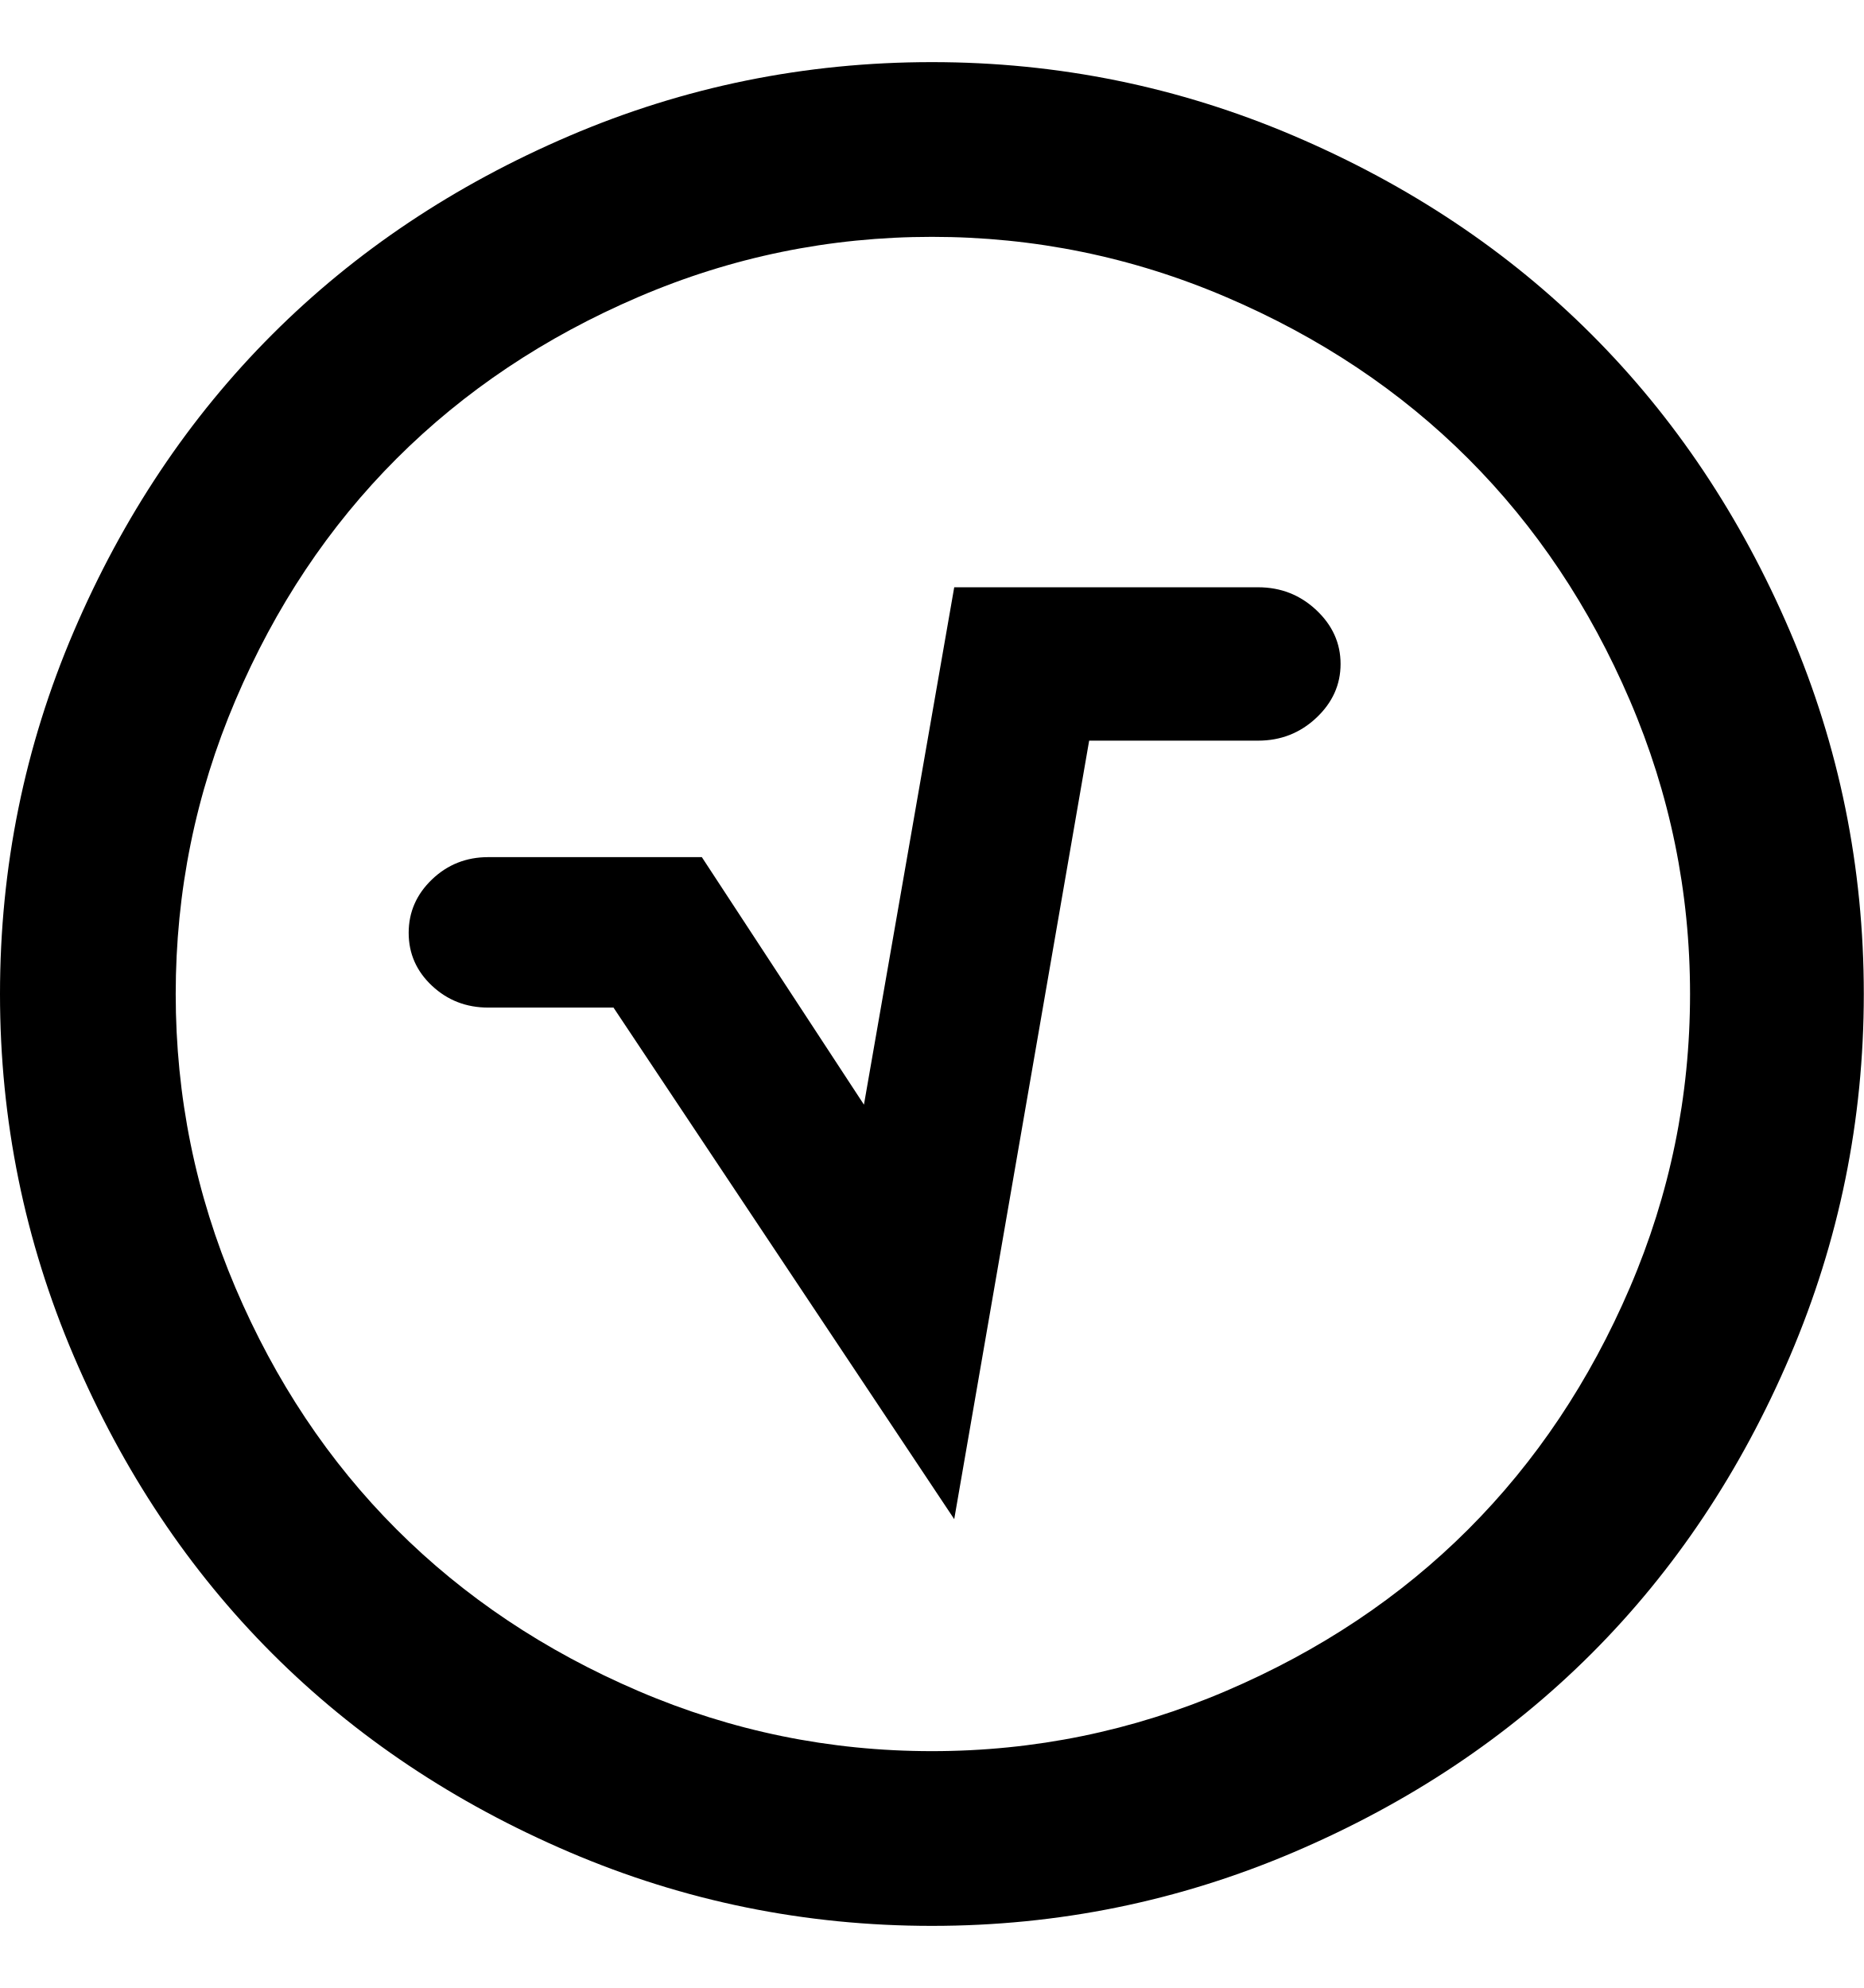
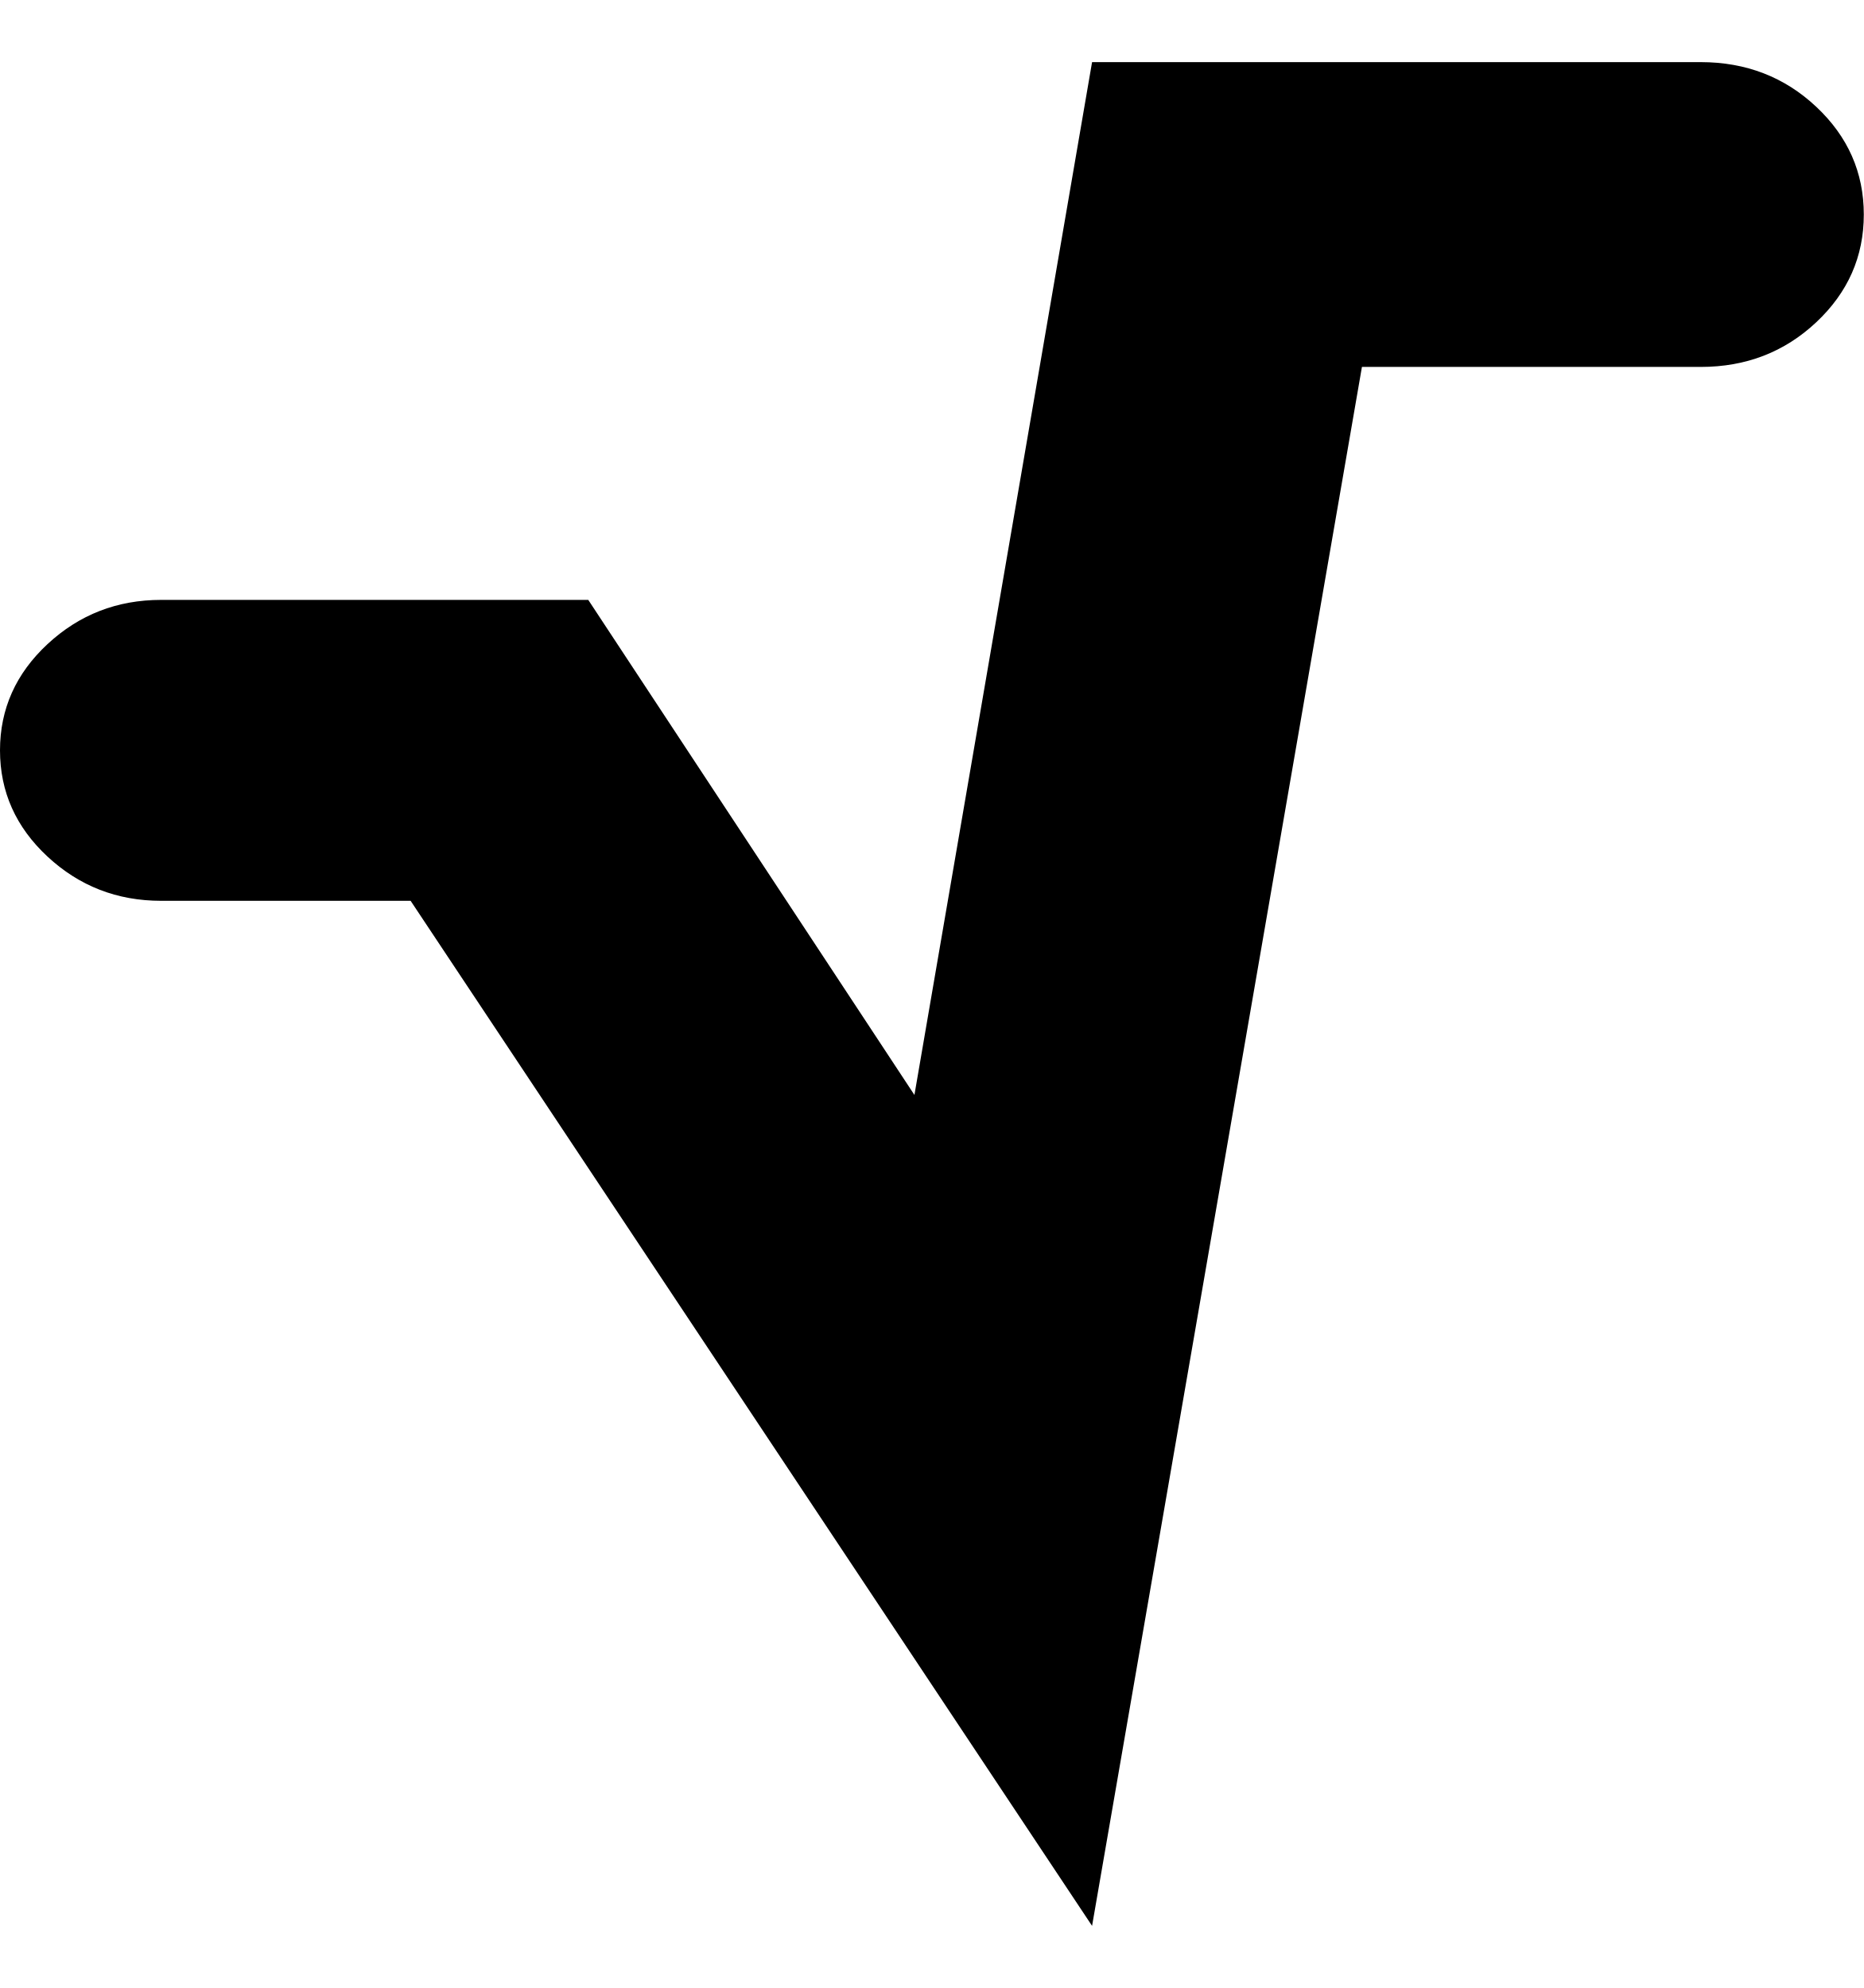
<svg xmlns="http://www.w3.org/2000/svg" height="1000px" width="937.5px">
  <g>
-     <path d="M0 500c0 -63.802 12.37 -124.593 37.109 -182.373c24.74 -57.78 58.024 -107.585 99.854 -149.414c41.829 -41.83 91.634 -75.114 149.414 -99.854c57.78 -24.739 118.571 -37.109 182.373 -37.109c63.477 0 124.186 12.37 182.129 37.109c57.943 24.74 107.829 58.024 149.658 99.854c41.83 41.829 75.114 91.634 99.854 149.414c24.739 57.78 37.109 118.571 37.109 182.373c0 63.477 -12.37 124.186 -37.109 182.129c-24.74 57.943 -58.024 107.829 -99.854 149.658c-41.829 41.83 -91.715 75.114 -149.658 99.854c-57.943 24.739 -118.652 37.109 -182.129 37.109c-63.802 0 -124.593 -12.37 -182.373 -37.109c-57.78 -24.74 -107.585 -58.024 -149.414 -99.854c-41.83 -41.829 -75.114 -91.715 -99.854 -149.658c-24.739 -57.943 -37.109 -118.652 -37.109 -182.129c0 0 0 0 0 0m88.379 0c0 51.432 10.01 100.667 30.029 147.705c20.02 47.038 47.038 87.565 81.055 121.582c34.017 34.017 74.544 61.117 121.582 81.299c47.038 20.182 96.273 30.273 147.705 30.273c51.432 0 100.749 -10.091 147.949 -30.273c47.201 -20.182 87.809 -47.282 121.826 -81.299c34.017 -34.017 61.117 -74.544 81.299 -121.582c20.183 -47.038 30.274 -96.273 30.274 -147.705c0 -51.432 -10.091 -100.667 -30.274 -147.705c-20.182 -47.038 -47.282 -87.565 -81.299 -121.582c-34.017 -34.017 -74.625 -61.117 -121.826 -81.299c-47.2 -20.182 -96.517 -30.273 -147.949 -30.273c-51.432 0 -100.667 10.091 -147.705 30.273c-47.038 20.182 -87.565 47.282 -121.582 81.299c-34.017 34.017 -61.035 74.544 -81.055 121.582c-20.019 47.038 -30.029 96.273 -30.029 147.705c0 0 0 0 0 0m117.187 -30.762c0 -10.416 3.907 -19.368 11.719 -26.855c7.813 -7.487 17.253 -11.231 28.32 -11.231c0 0 107.422 0 107.422 0c0 0 81.543 124.512 81.543 124.512c0 0 45.41 -260.254 45.41 -260.254c0 0 152.833 0 152.833 0c11.393 0 21.158 3.825 29.296 11.475c8.138 7.65 12.207 16.683 12.207 27.099c0 10.417 -4.069 19.45 -12.207 27.1c-8.138 7.65 -17.903 11.475 -29.296 11.475c0 0 -84.961 0 -84.961 0c0 0 -67.872 391.601 -67.872 391.601c0 0 -171.386 -257.324 -171.386 -257.324c0 0 -62.989 0 -62.989 0c-11.067 0 -20.507 -3.662 -28.32 -10.986c-7.812 -7.325 -11.719 -16.195 -11.719 -26.612c0 0 0 0 0 0" />
+     <path d="M0 377.441c0 -20.833 7.975 -38.656 23.926 -53.467c15.95 -14.811 34.993 -22.217 57.129 -22.217c0 0 214.843 0 214.843 0c0 0 164.063 249.024 164.063 249.024c0 0 89.355 -519.531 89.355 -519.531c0 0 306.153 0 306.153 0c22.786 0 42.155 7.487 58.105 22.461c15.951 14.973 23.926 33.04 23.926 54.199c0 21.159 -7.975 39.225 -23.926 54.199c-15.95 14.974 -35.319 22.461 -58.105 22.461c0 0 -170.41 0 -170.41 0c0 0 -135.743 784.18 -135.743 784.18c0 0 -342.773 -515.625 -342.773 -515.625c0 0 -125.488 0 -125.488 0c-22.136 0 -41.179 -7.406 -57.129 -22.217c-15.951 -14.811 -23.926 -32.634 -23.926 -53.467c0 0 0 0 0 0" />
  </g>
</svg>
